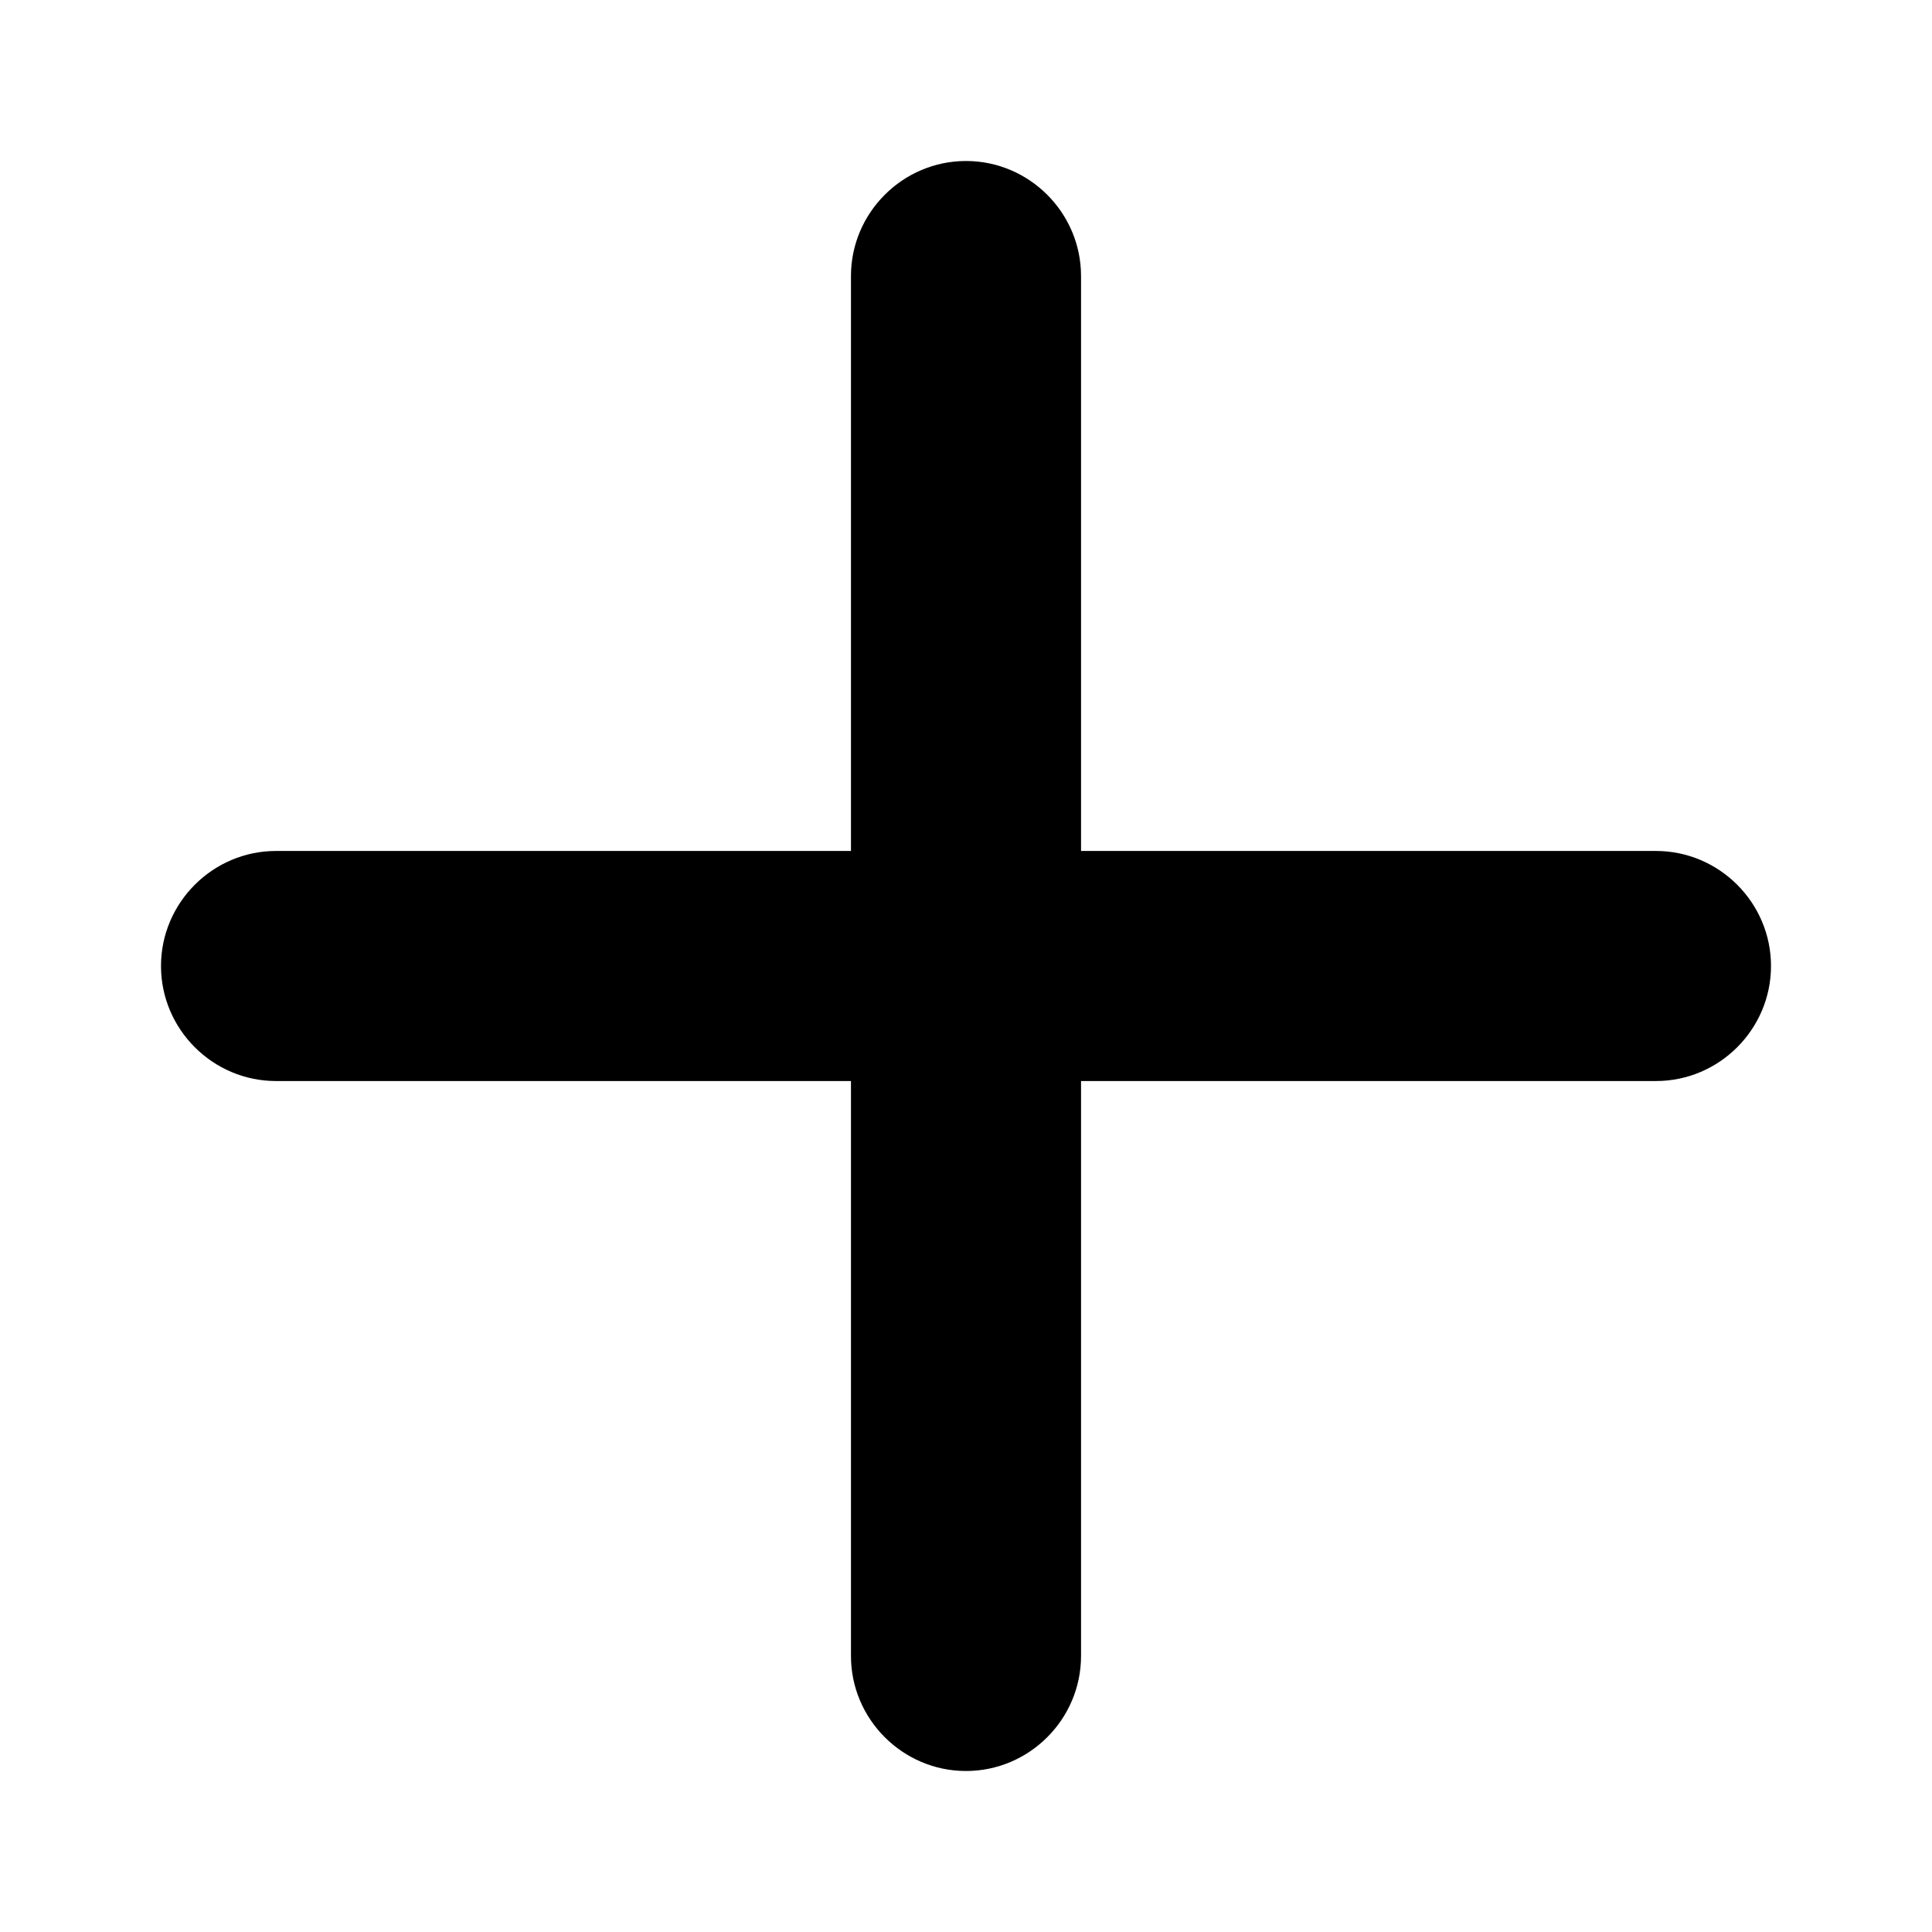
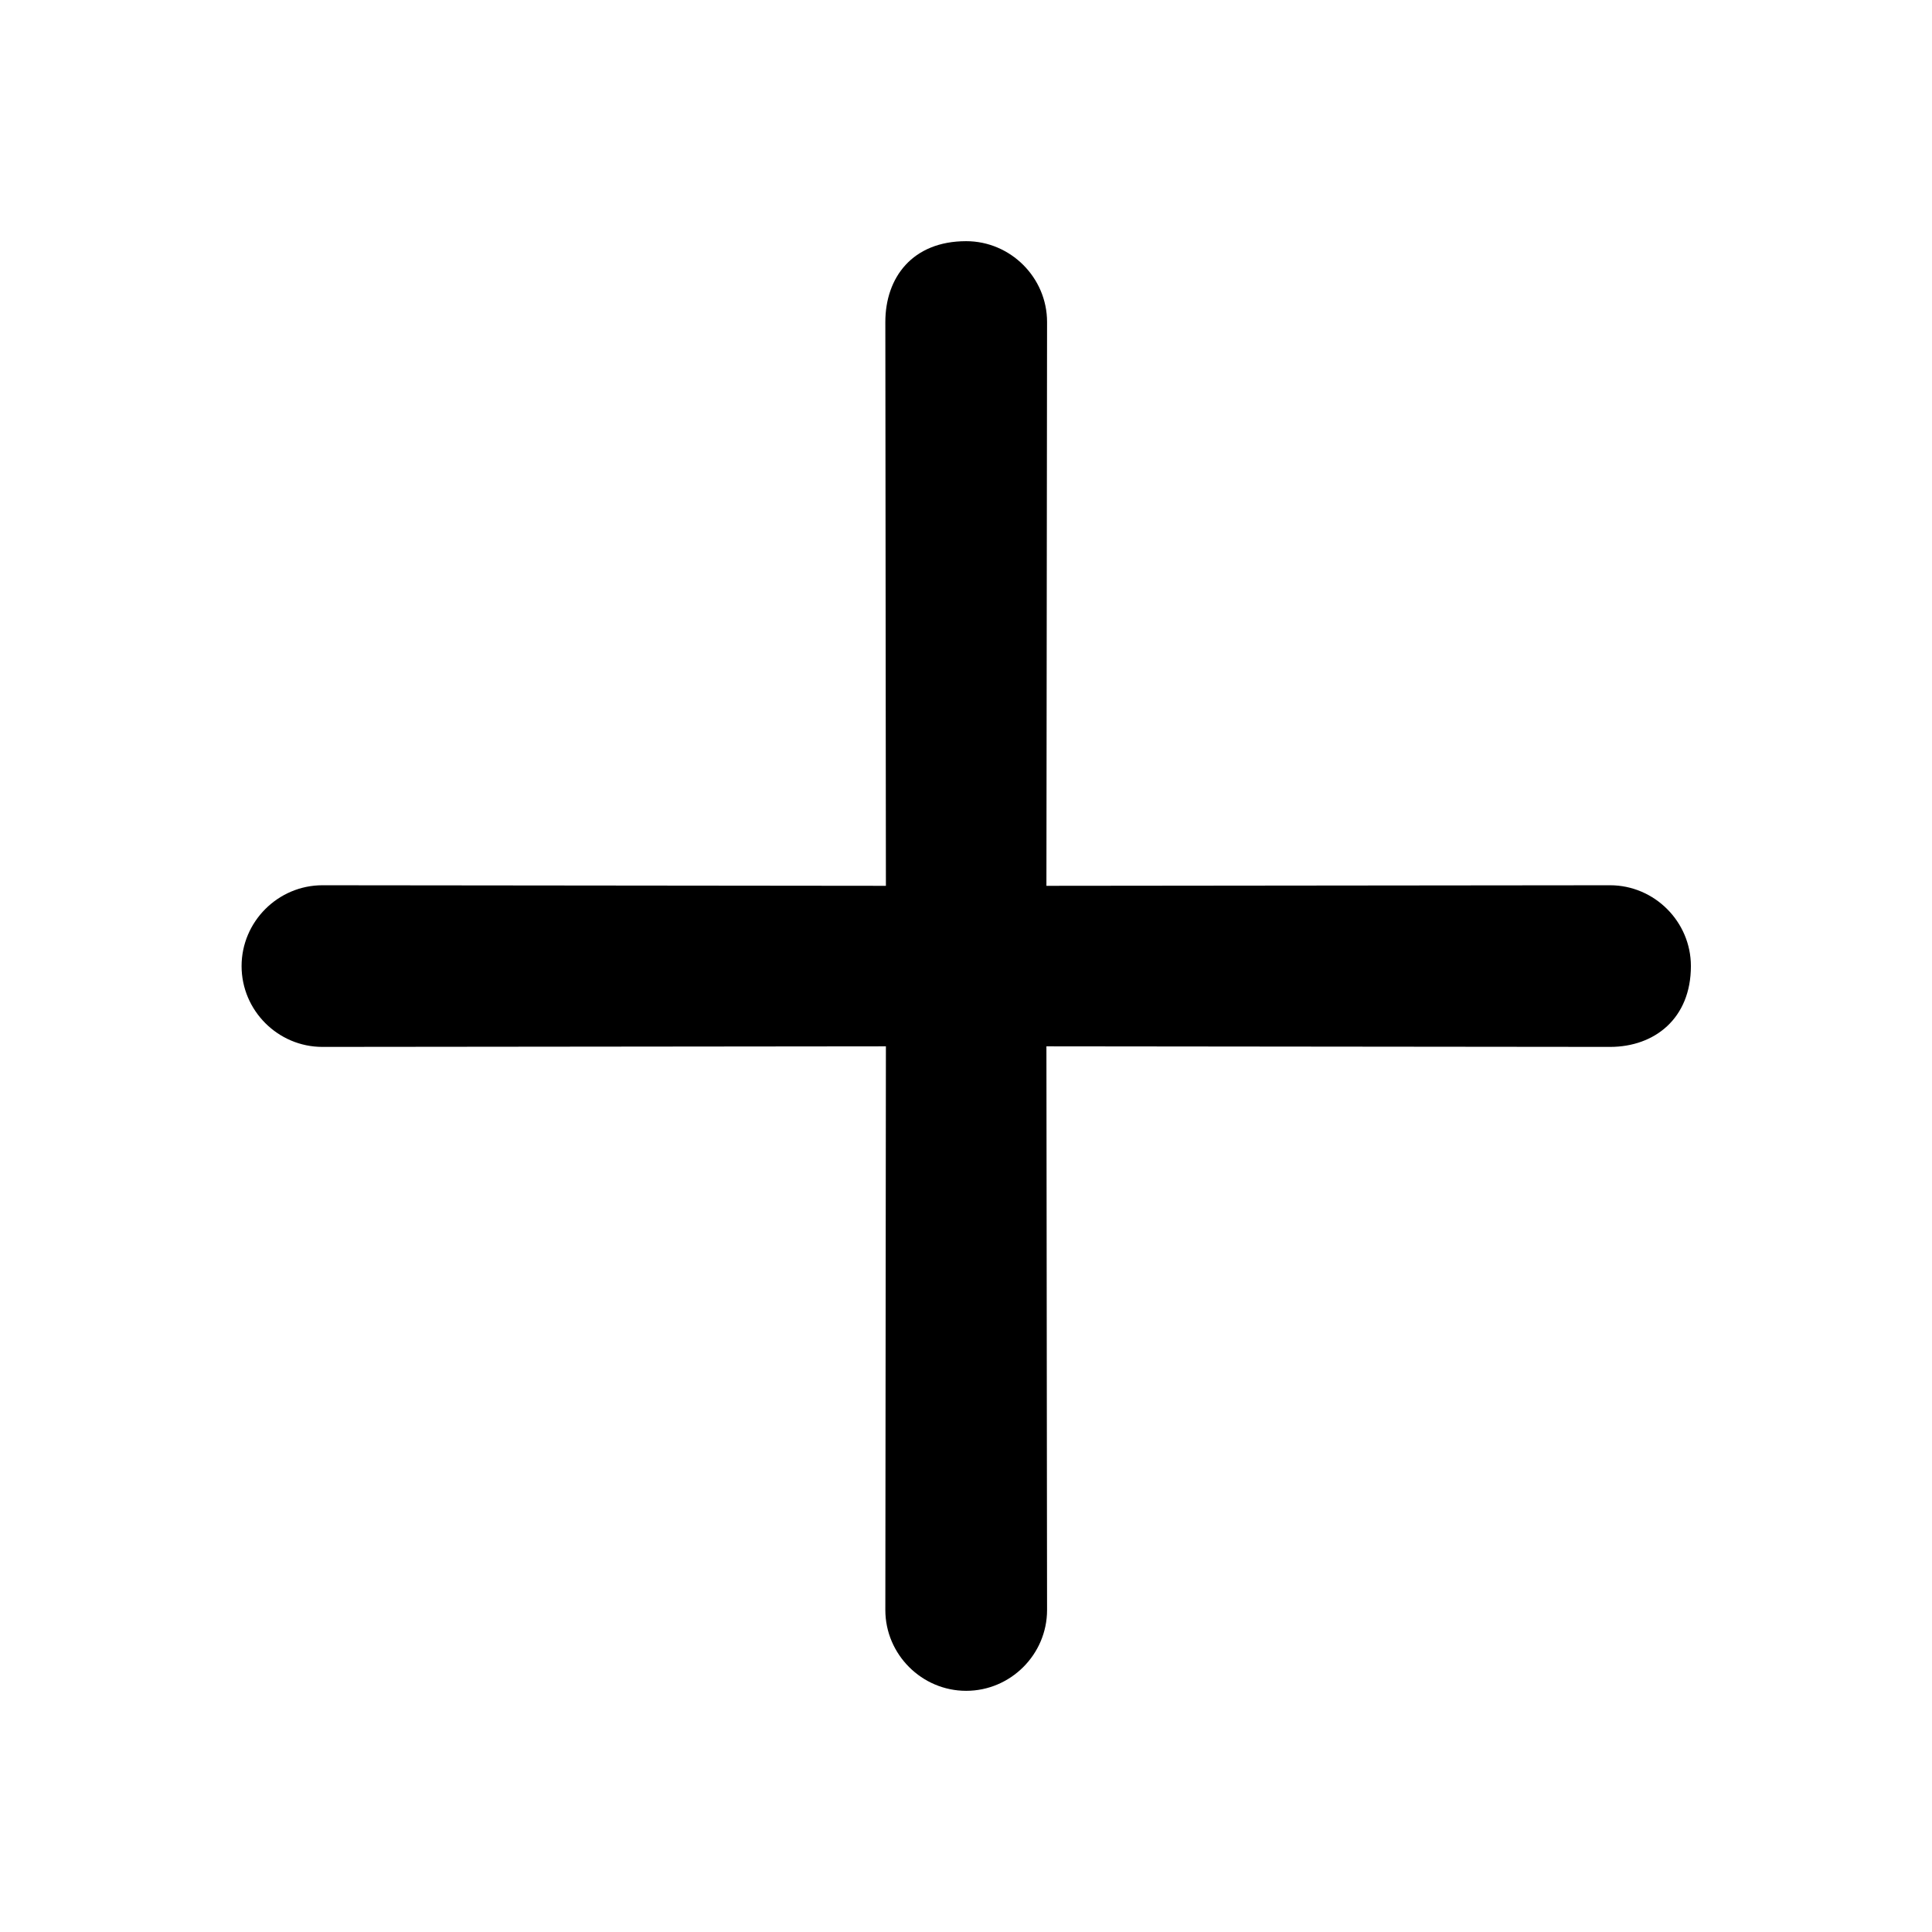
<svg xmlns="http://www.w3.org/2000/svg" viewBox="0 0 24 24" fill="none">
-   <path d="M20.571 13.429H13.429V20.571C13.429 21.357 12.786 22 12 22C11.214 22 10.571 21.357 10.571 20.571V13.429H3.429C2.643 13.429 2 12.786 2 12C2 11.214 2.643 10.571 3.429 10.571H10.571V3.429C10.571 2.643 11.214 2 12 2C12.786 2 13.429 2.643 13.429 3.429V10.571H20.571C21.357 10.571 22 11.214 22 12C22 12.786 21.357 13.429 20.571 13.429Z" fill="currentColor" />
+   <path d="M21.005 12.001C21.005 11.45 20.552 10.997 20.001 10.997L12.999 11.004L13.007 4C13.007 3.449 12.554 2.996 12.002 2.996C11.333 2.996 10.998 3.449 10.998 4L11.005 11.004L4.005 10.997C3.453 10.997 3.001 11.45 3.001 12.001C3.001 12.553 3.453 13.005 4.005 13.005L11.005 12.998L10.998 20C10.998 20.552 11.451 21.004 12.002 21.004C12.554 21.004 13.007 20.552 13.007 20L12.999 12.998L20.001 13.005C20.552 13.005 21.005 12.653 21.005 12.001Z" fill="currentColor" />
</svg>
